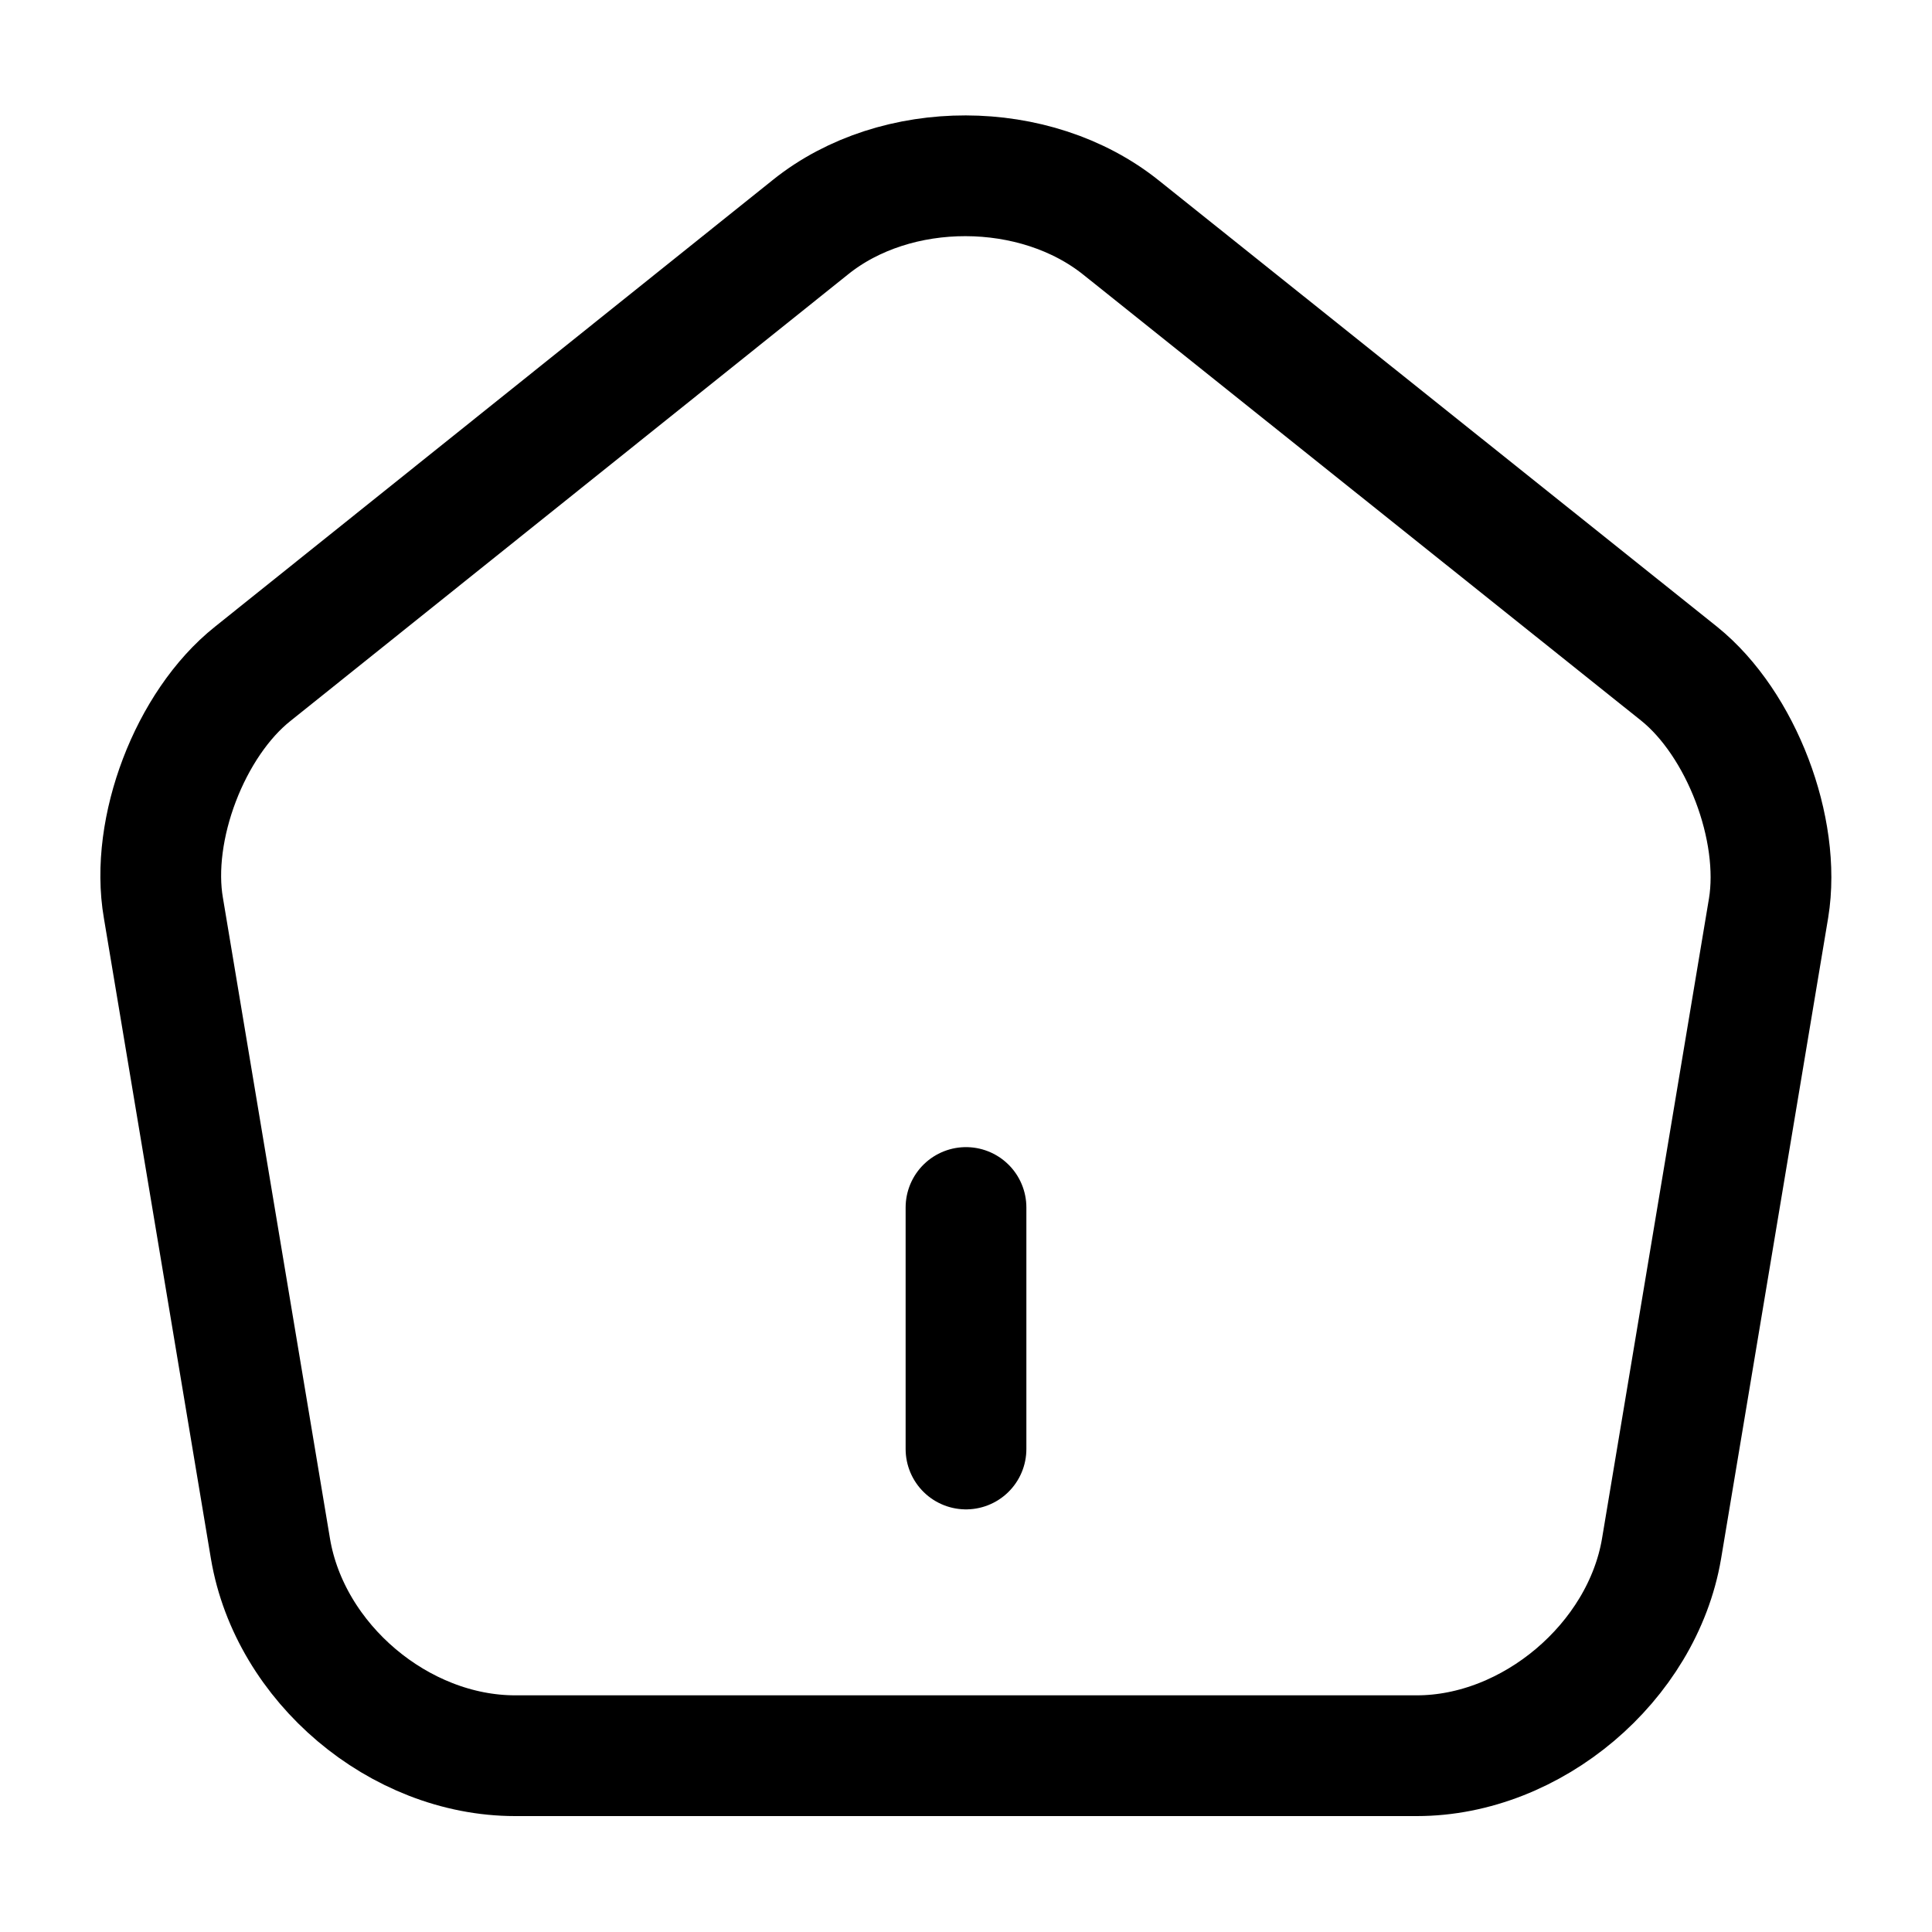
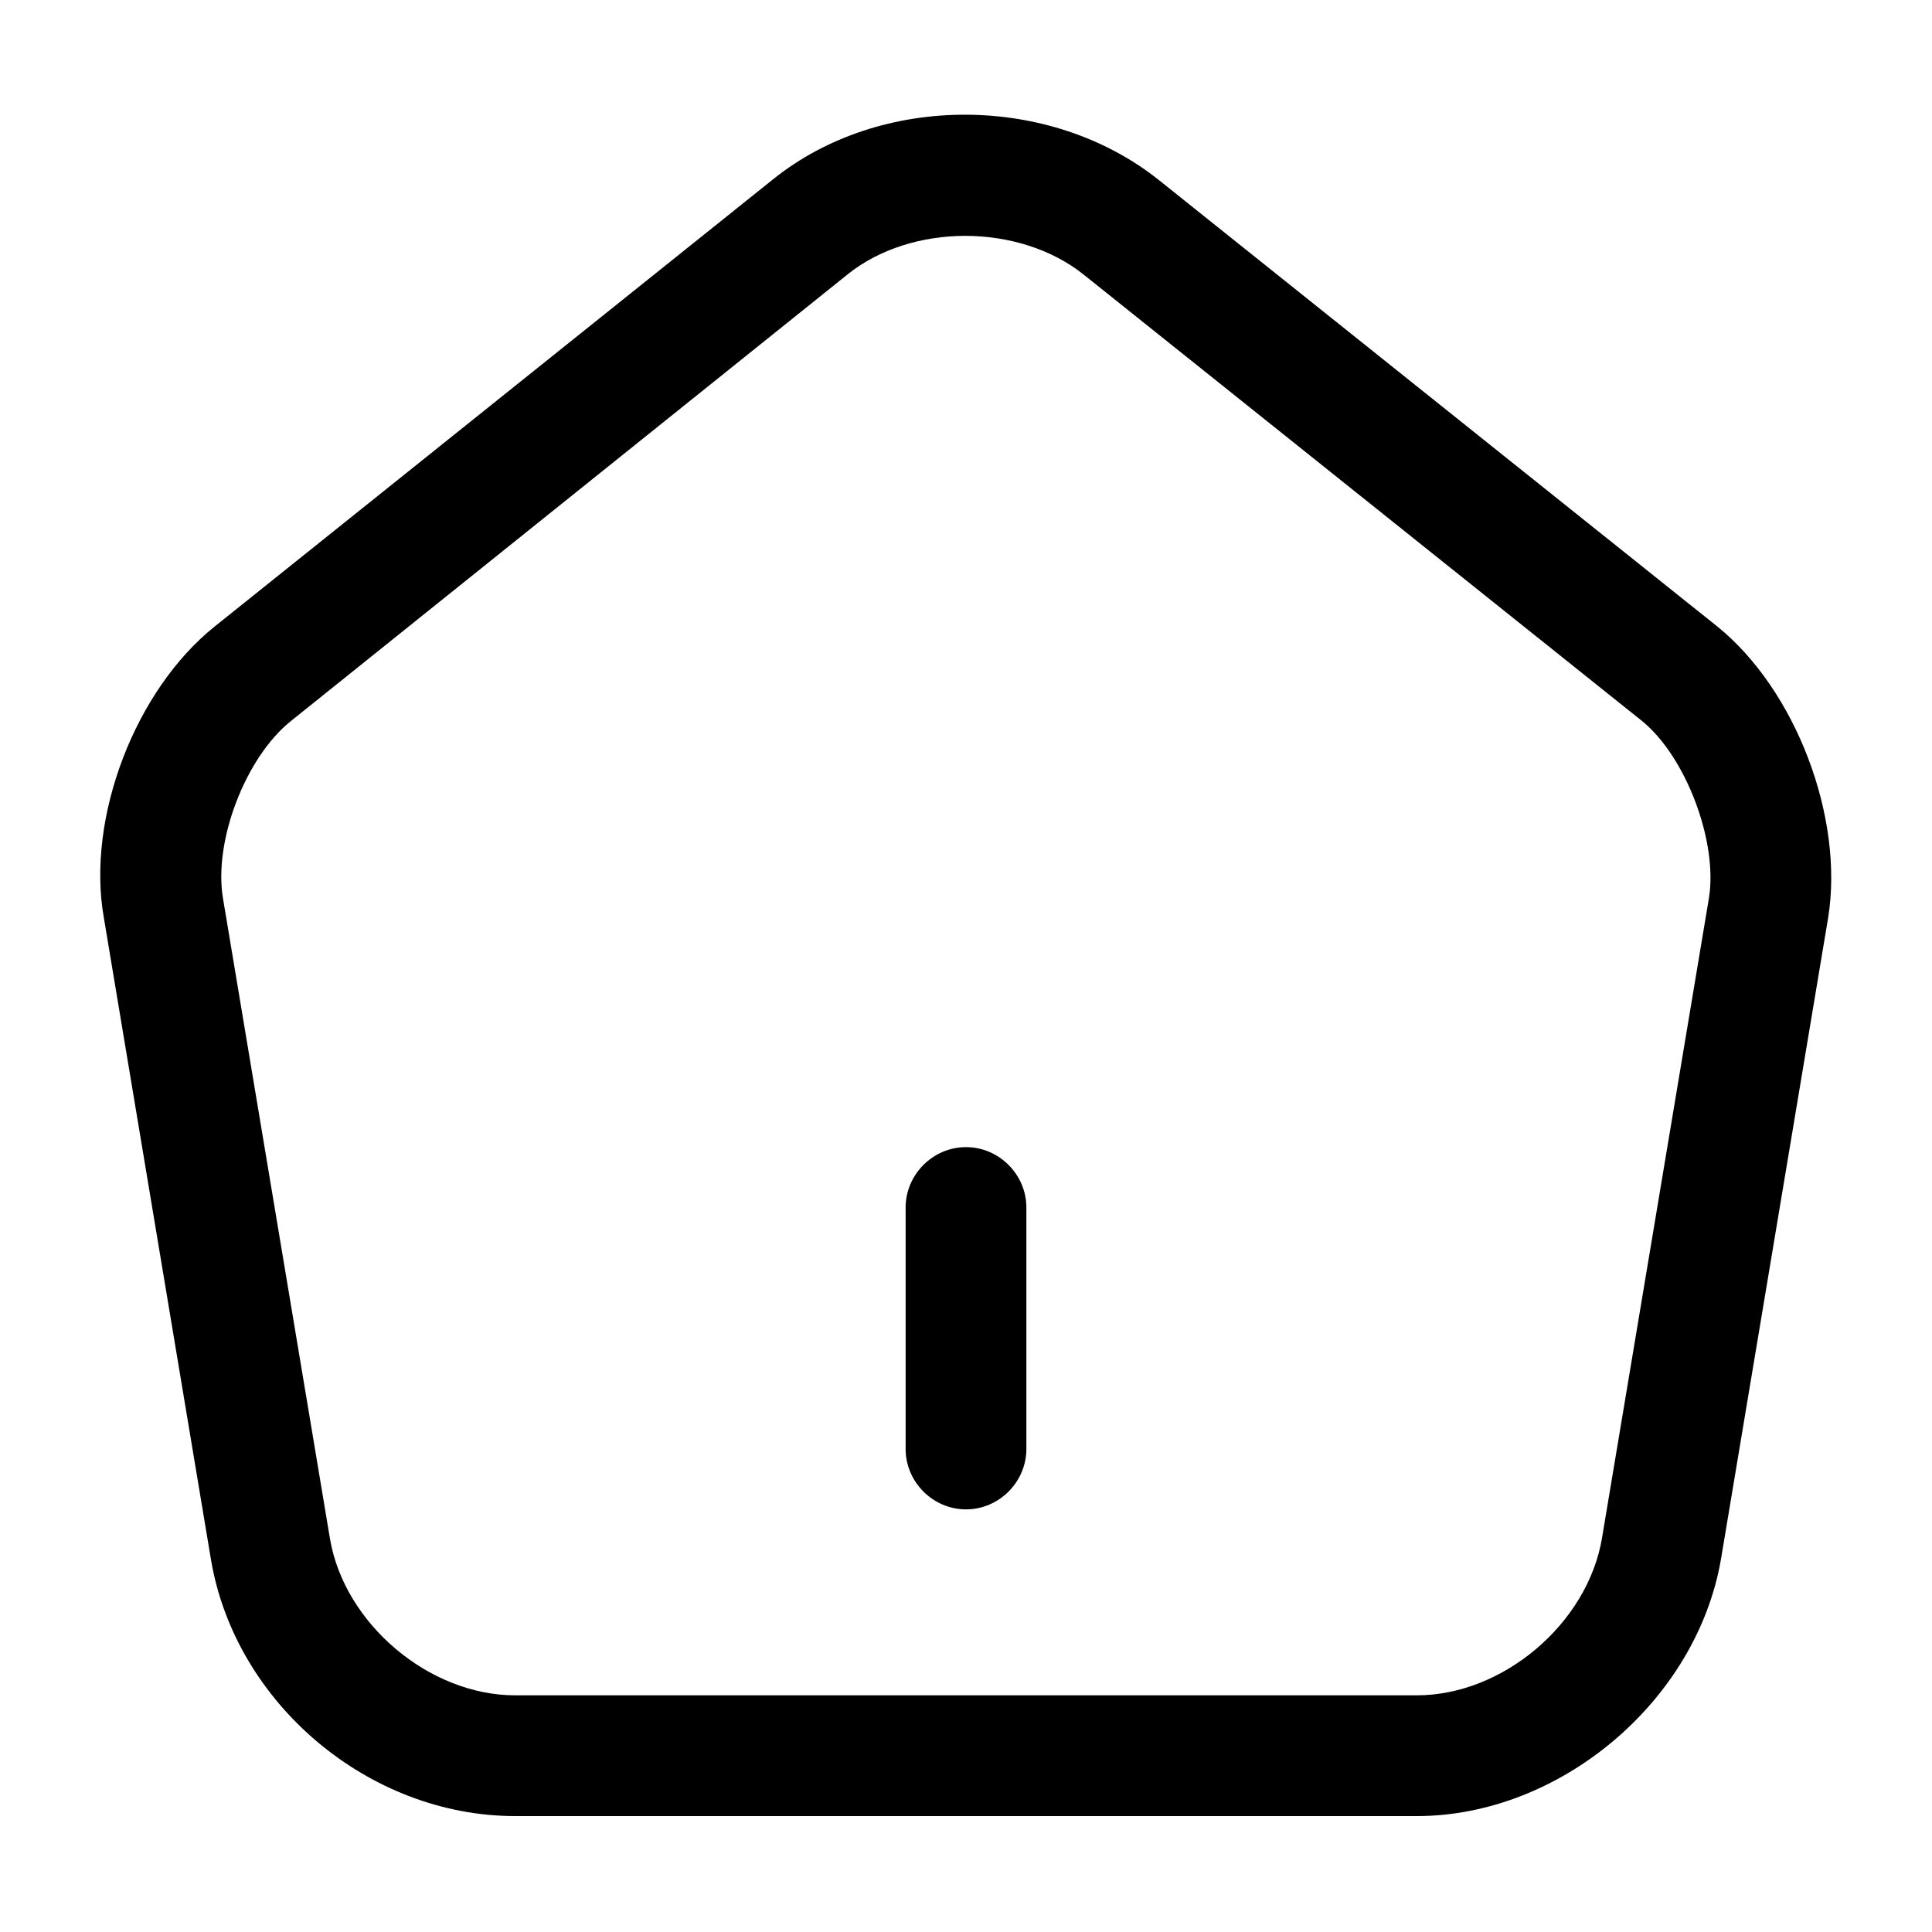
- <svg xmlns="http://www.w3.org/2000/svg" viewBox="0 0 24 24" fill="none" stroke="currentColor" stroke-width="1.5" stroke-linecap="round" stroke-linejoin="round">
-   <path d="M12 18v-3M10.07 2.82L3.14 8.37c-.78.62-1.28 1.93-1.11 2.91l1.33 7.96c.24 1.42 1.6 2.57 3.04 2.57h11.2c1.43 0 2.8-1.16 3.04-2.57l1.33-7.96c.16-.98-.34-2.29-1.11-2.91l-6.93-5.54c-1.07-.86-2.8-.86-3.86-.01z" />
+ <svg xmlns="http://www.w3.org/2000/svg" viewBox="0 0 24 24" fill="currentColor" aria-hidden="true">
+   <path d="M12 18.75c-.41 0-.75-.34-.75-.75v-3c0-.41.34-.75.75-.75s.75.34.75.75v3c0 .41-.34.75-.75.75z" />
+   <path d="M17.6 22.56H6.4c-1.82 0-3.48-1.4-3.78-3.19L1.29 11.4c-.22-1.24.39-2.83 1.38-3.62L9.6 2.23c1.34-1.08 3.45-1.07 4.8.01l6.93 5.54c.98.79 1.58 2.38 1.38 3.62l-1.33 7.96c-.3 1.77-2 3.2-3.78 3.2zM11.99 2.93c-.53 0-1.06.16-1.45.47L3.61 8.96c-.56.45-.96 1.49-.84 2.2l1.33 7.96c.18 1.05 1.23 1.94 2.3 1.94h11.2c1.07 0 2.12-.89 2.3-1.95l1.33-7.96c.11-.7-.29-1.76-.84-2.2l-6.93-5.54c-.4-.32-.94-.48-1.47-.48z" />
</svg>
